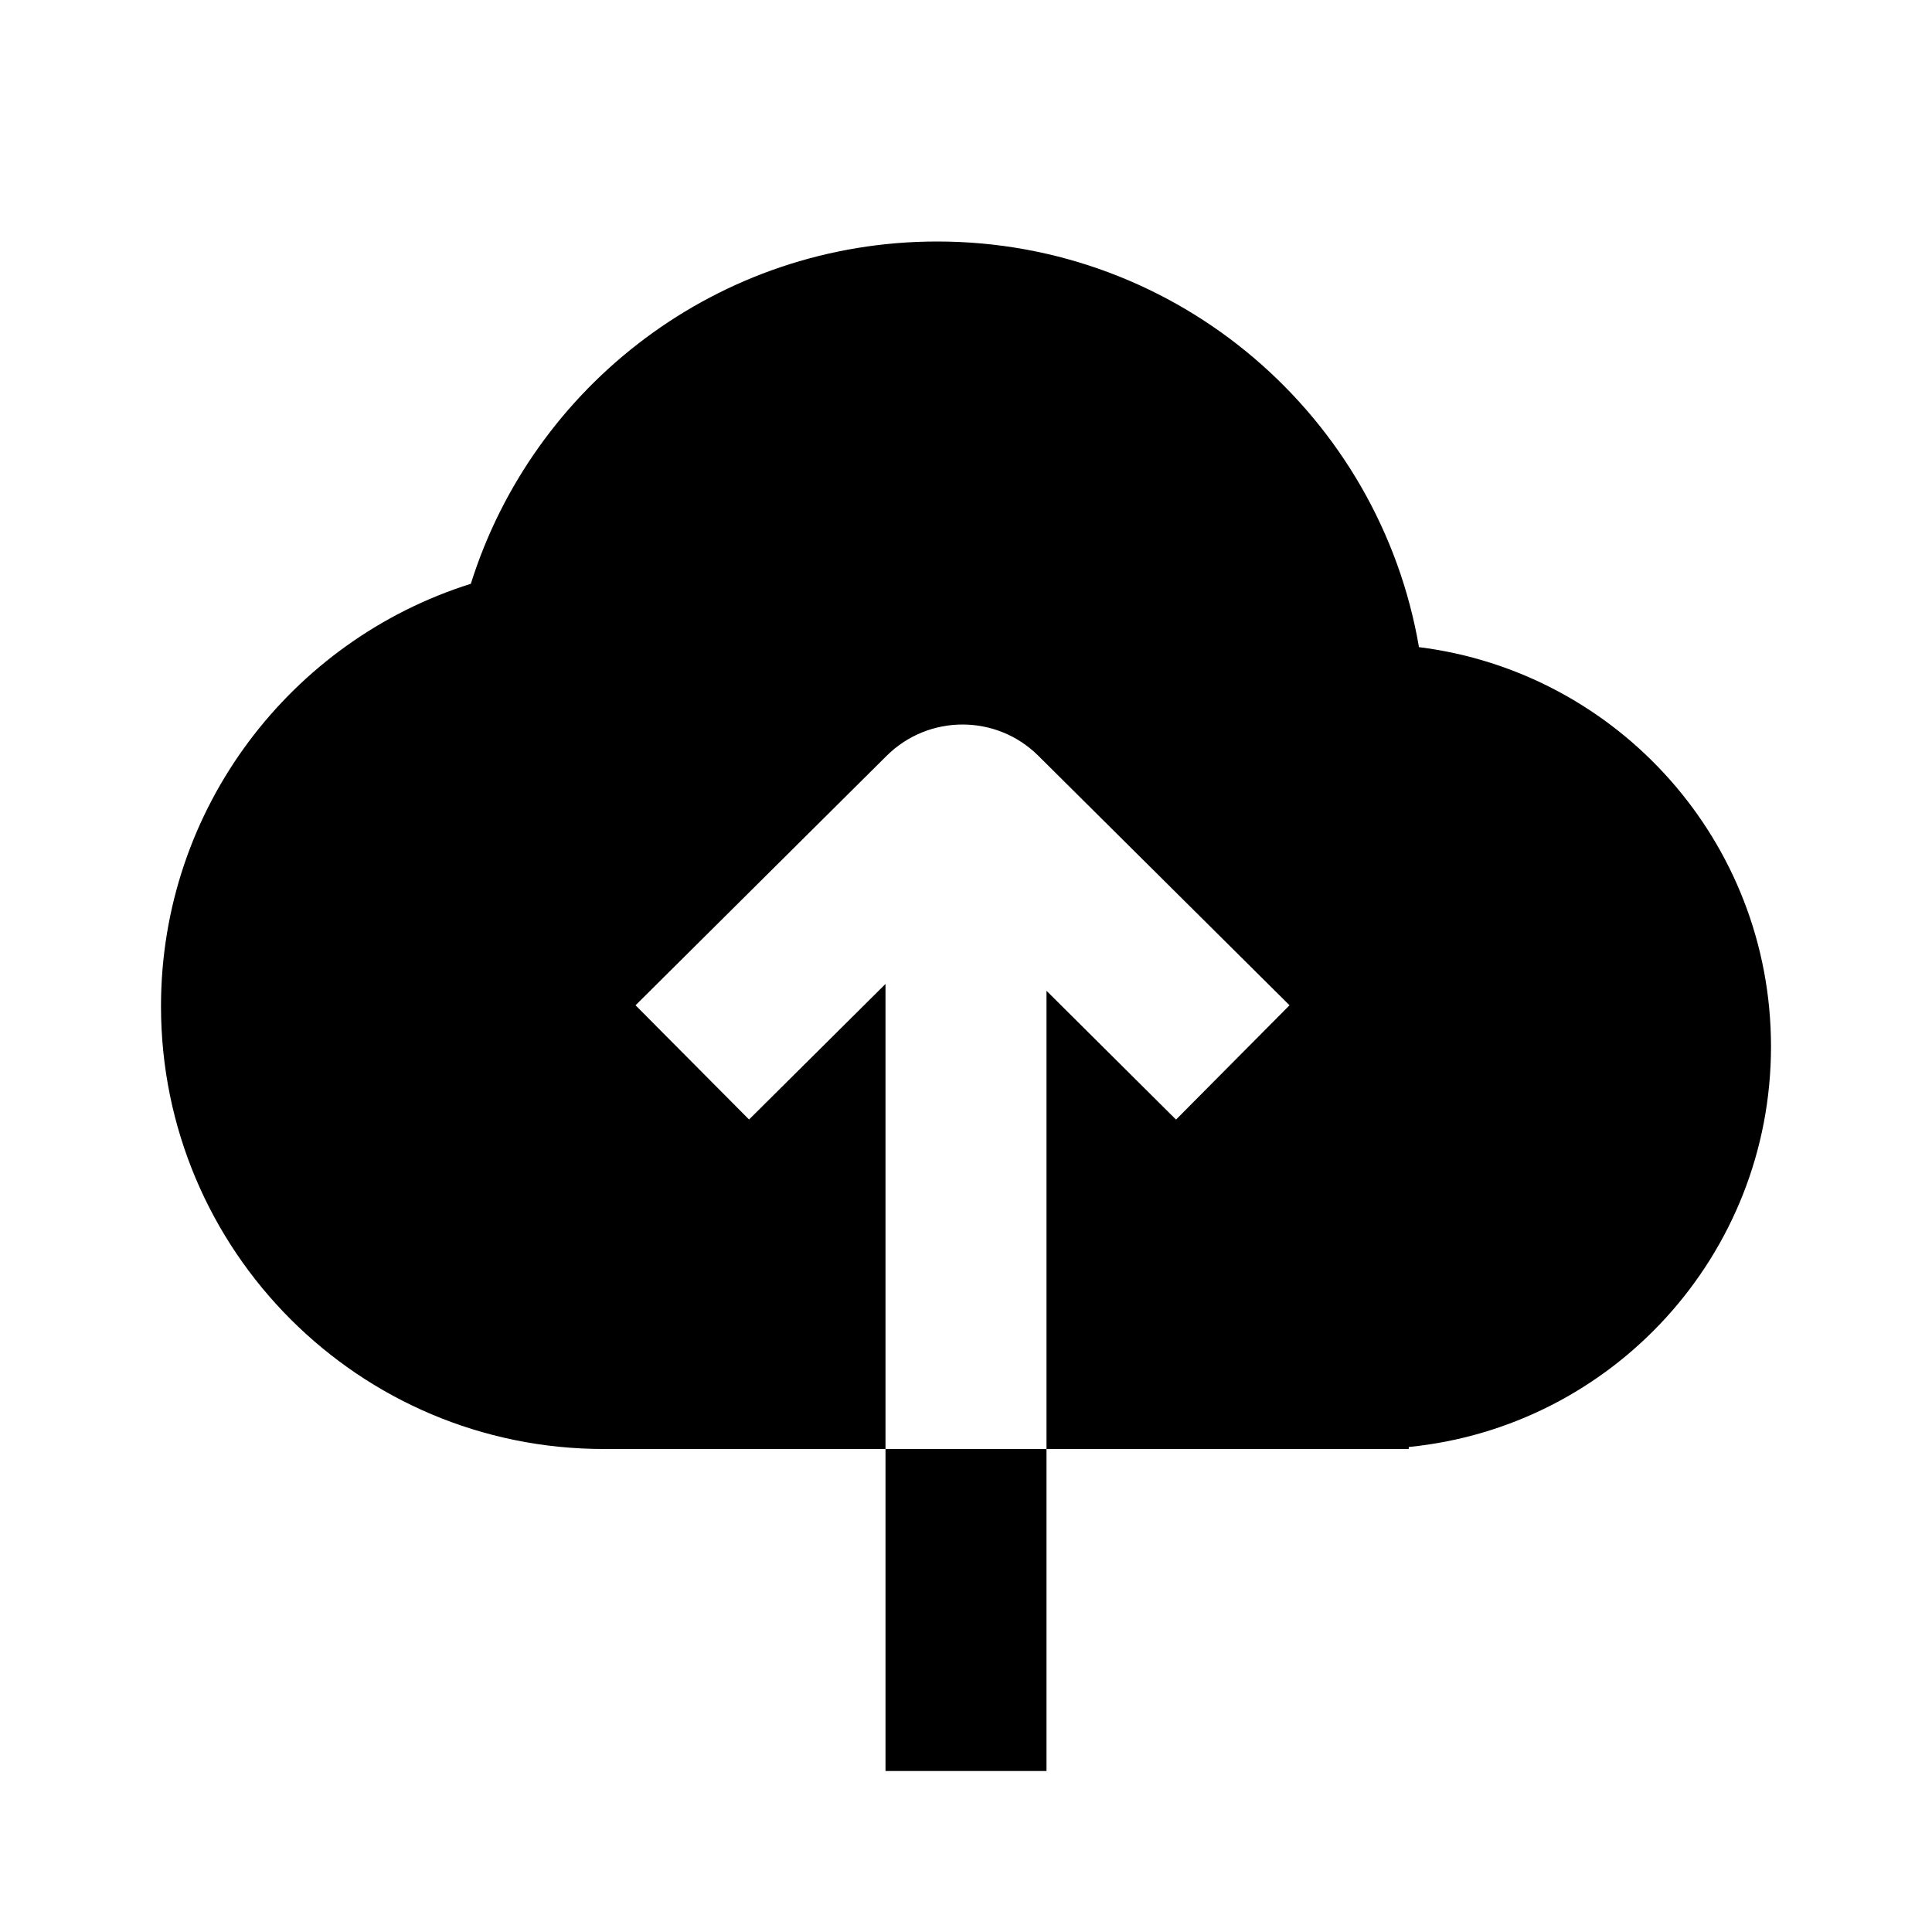
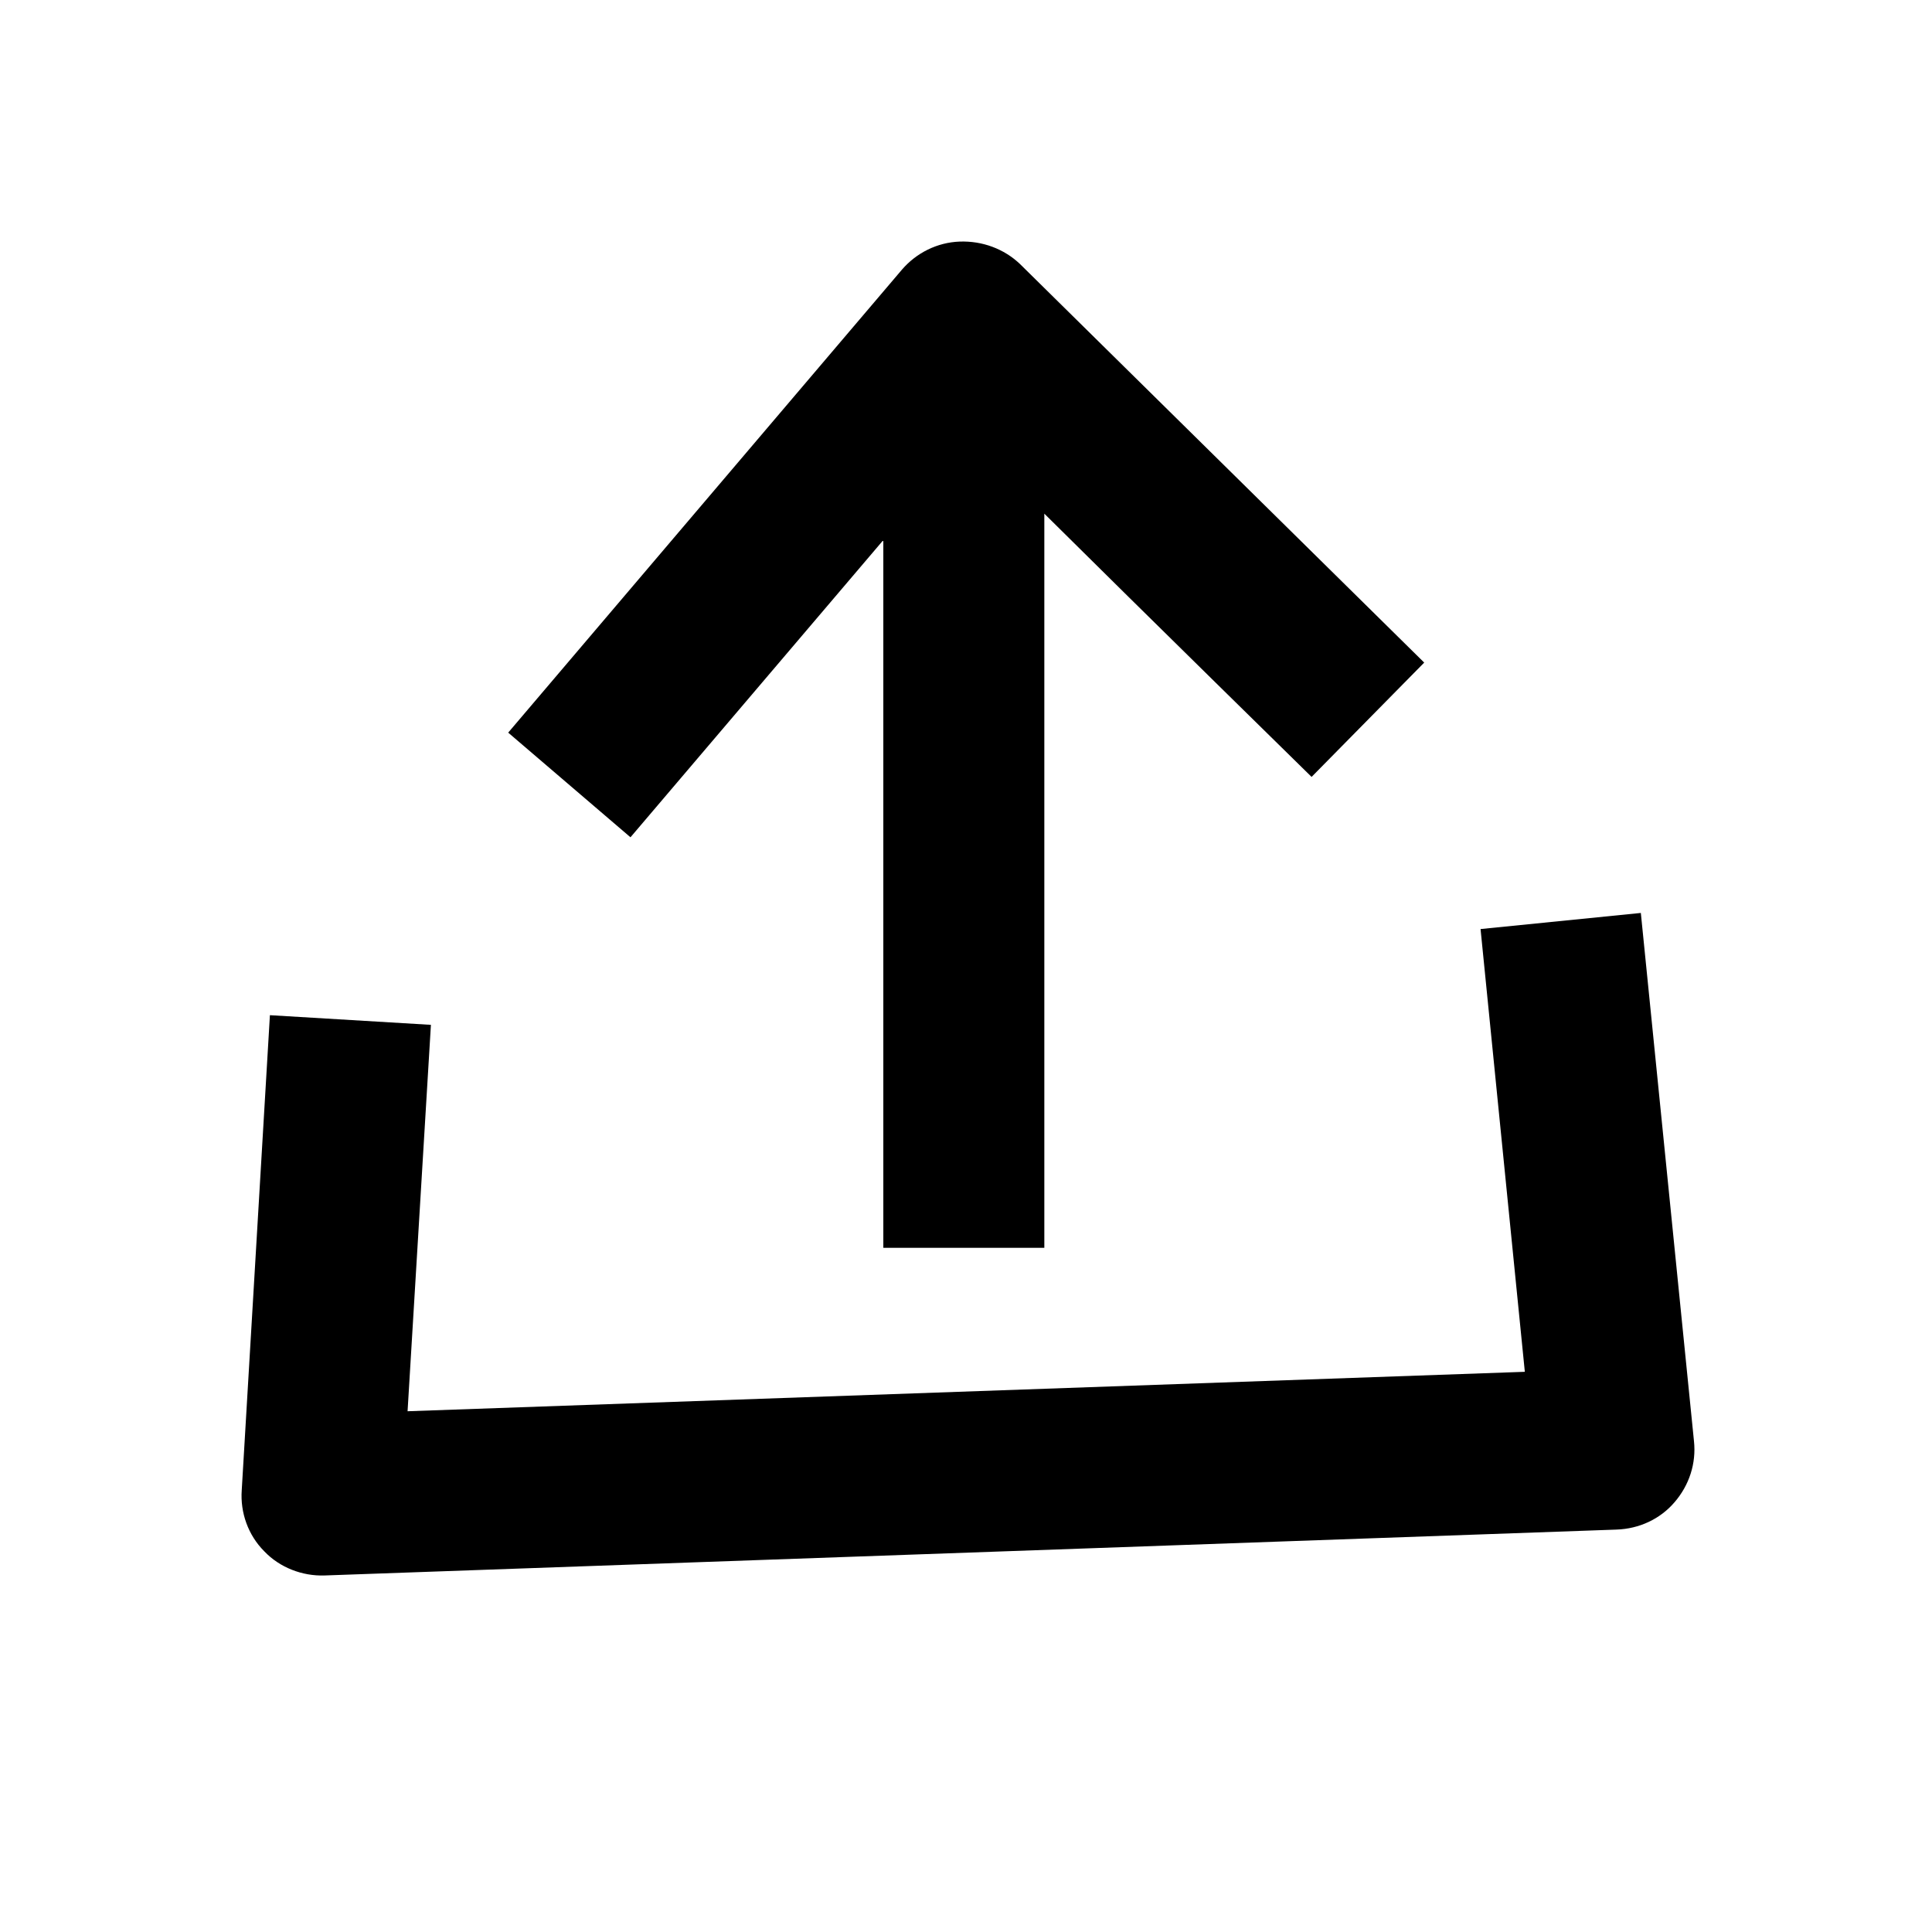
<svg xmlns="http://www.w3.org/2000/svg" width="24" height="24" viewBox="0 0 24 24">
-   <path d="M22 13c0-2.55-1.908-4.653-4.373-4.961C17.137 5.178 14.644 3 11.643 3c-2.72 0-5.021 1.788-5.794 4.252C3.618 7.953 2 10.038 2 12.5 2 15.538 4.462 18 7.5 18H11v4h2v-4h4.5v-.025c2.527-.25 4.5-2.382 4.5-4.975zm-9 5h-2v-5.777l-1.695 1.684-1.41-1.419 3.12-3.1c.522-.517 1.363-.517 1.883 0l3.121 3.1-1.41 1.42-1.609-1.6V18z" />
+   <path d="M3.353 12.611L5.353 12.731L5.063 17.531L18.942 17.041L18.392 11.541L20.383 11.341L21.043 17.901C21.073 18.181 20.983 18.451 20.802 18.661C20.622 18.871 20.363 18.991 20.082 19.001L4.033 19.571C3.753 19.581 3.473 19.471 3.283 19.271C3.083 19.071 2.983 18.791 3.003 18.511L3.353 12.611ZM10.963 6.721L7.832 10.401L6.313 9.101L11.203 3.351C11.383 3.141 11.643 3.011 11.922 3.001C12.203 2.991 12.473 3.091 12.672 3.281L17.692 8.231L16.293 9.651C16.293 9.651 14.223 7.621 12.973 6.381V15.501H10.973V6.721H10.963Z" />
</svg>
